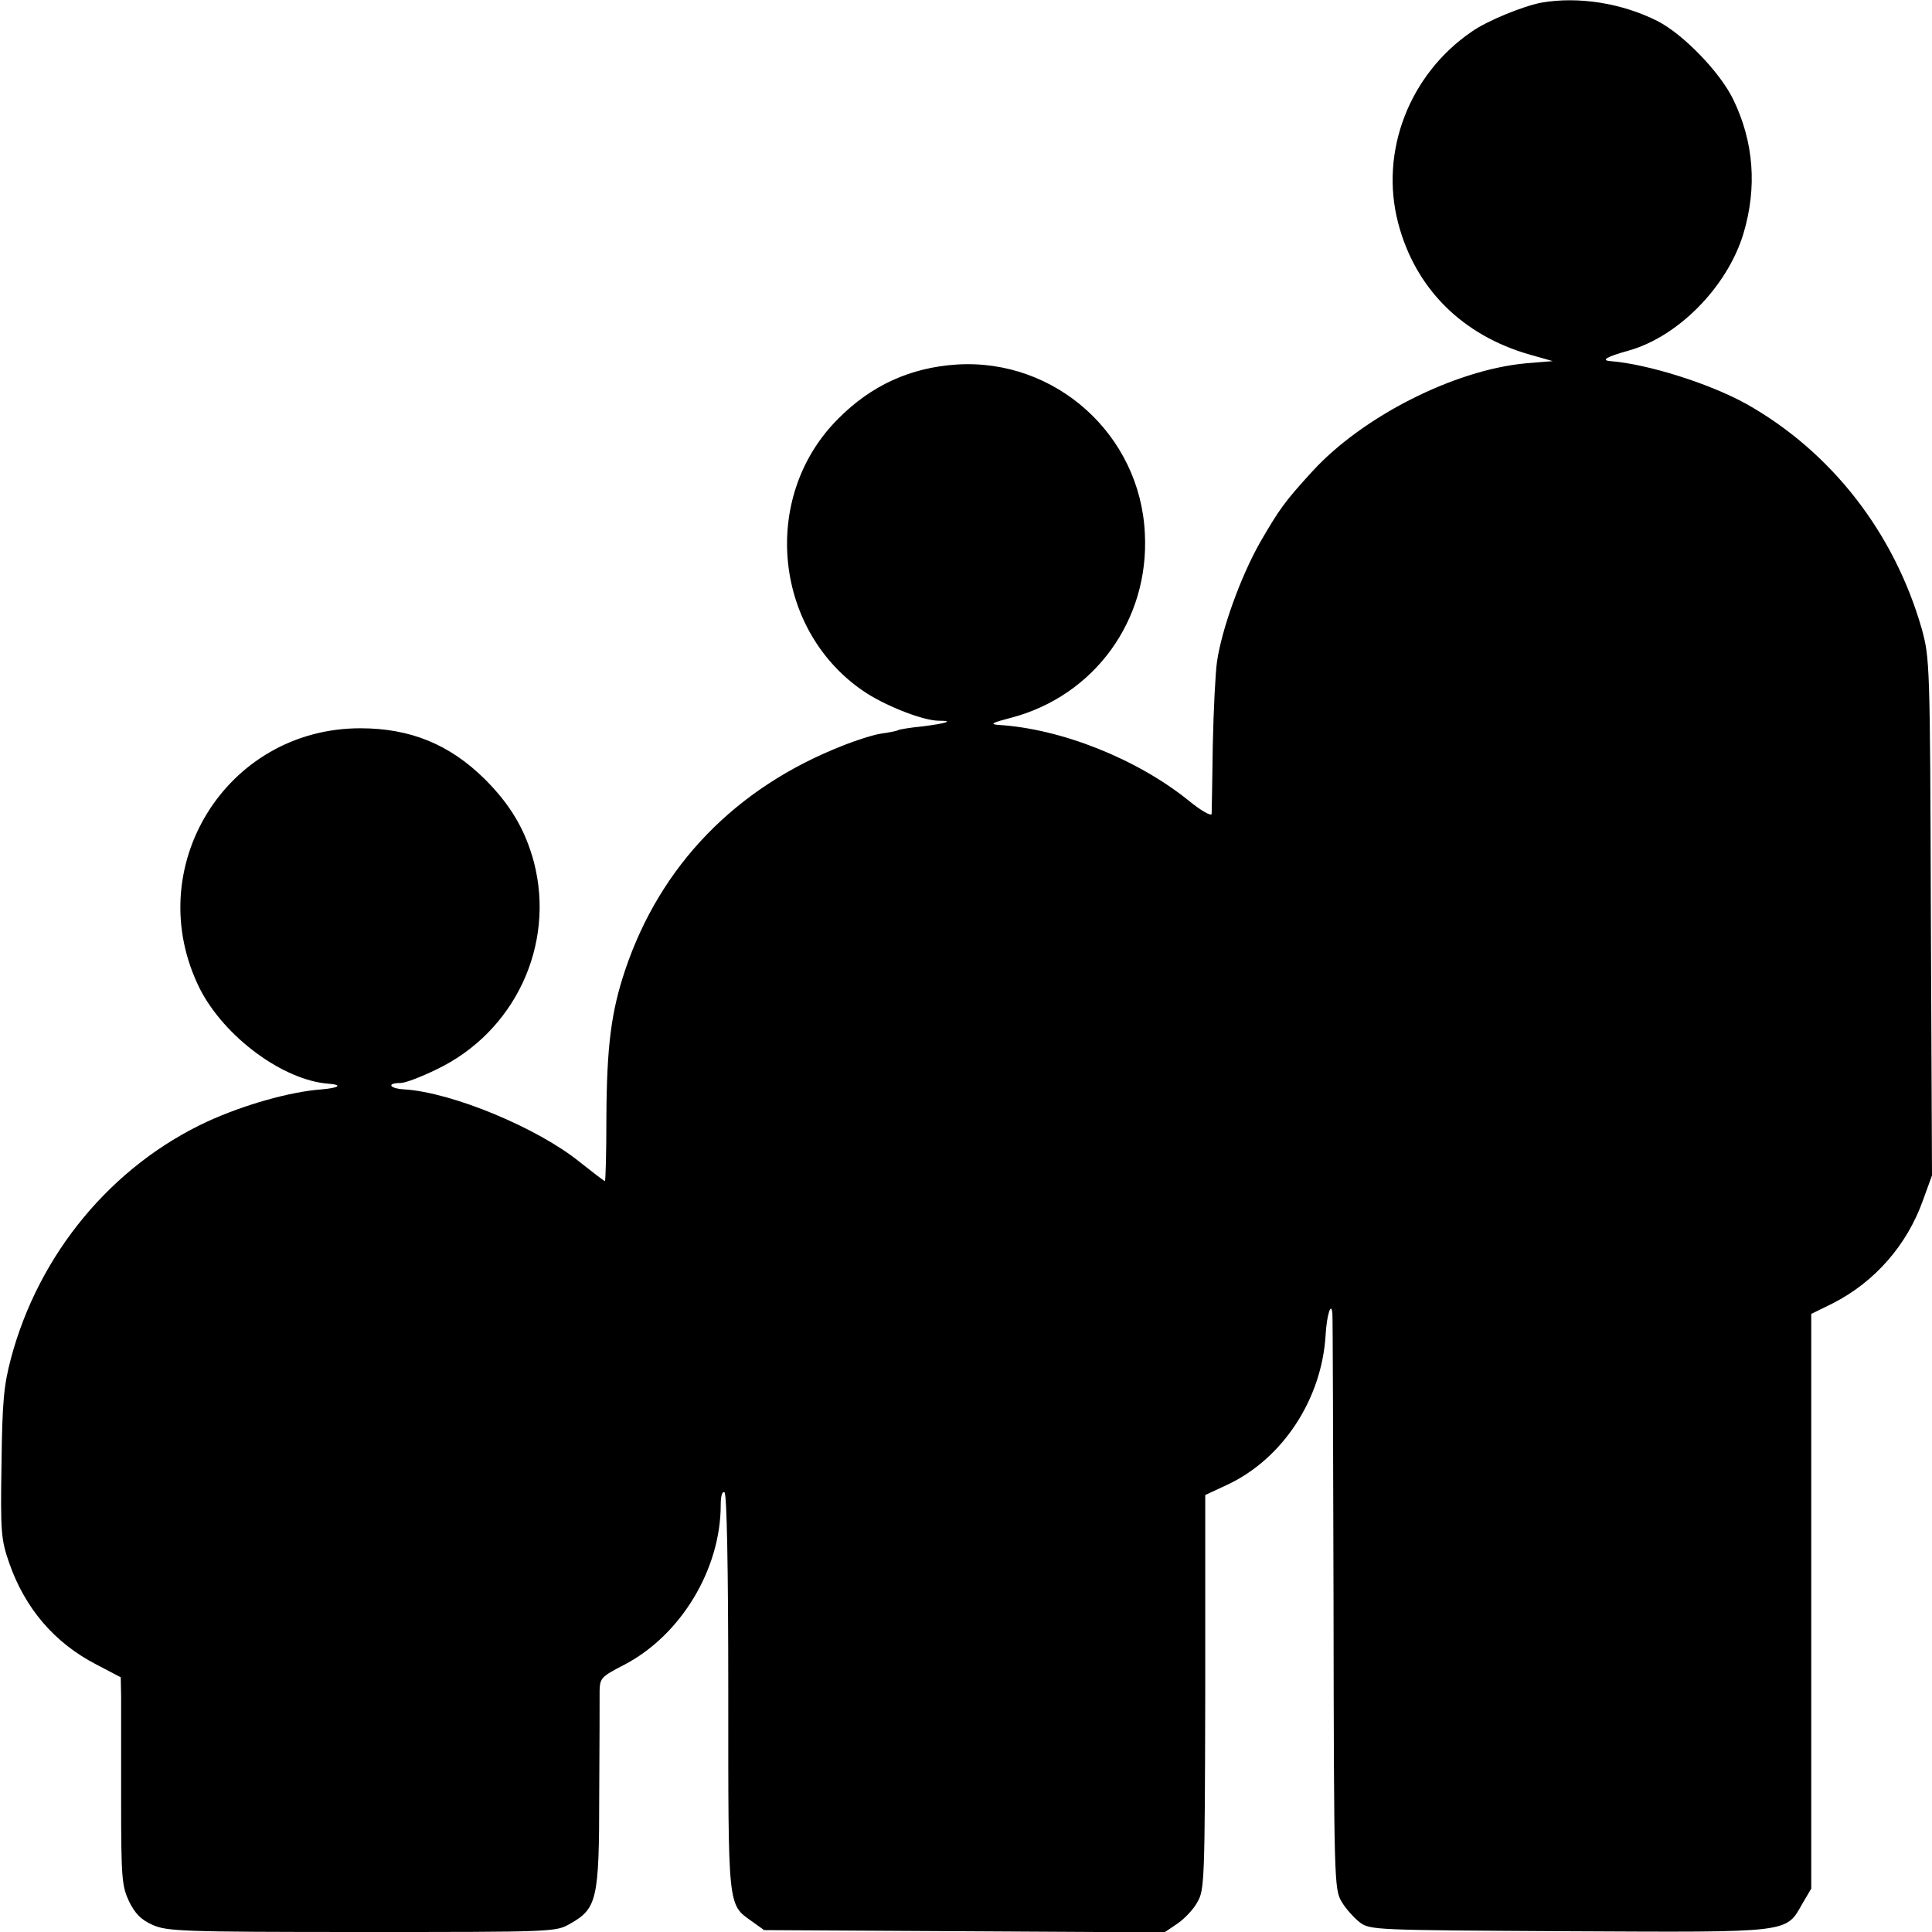
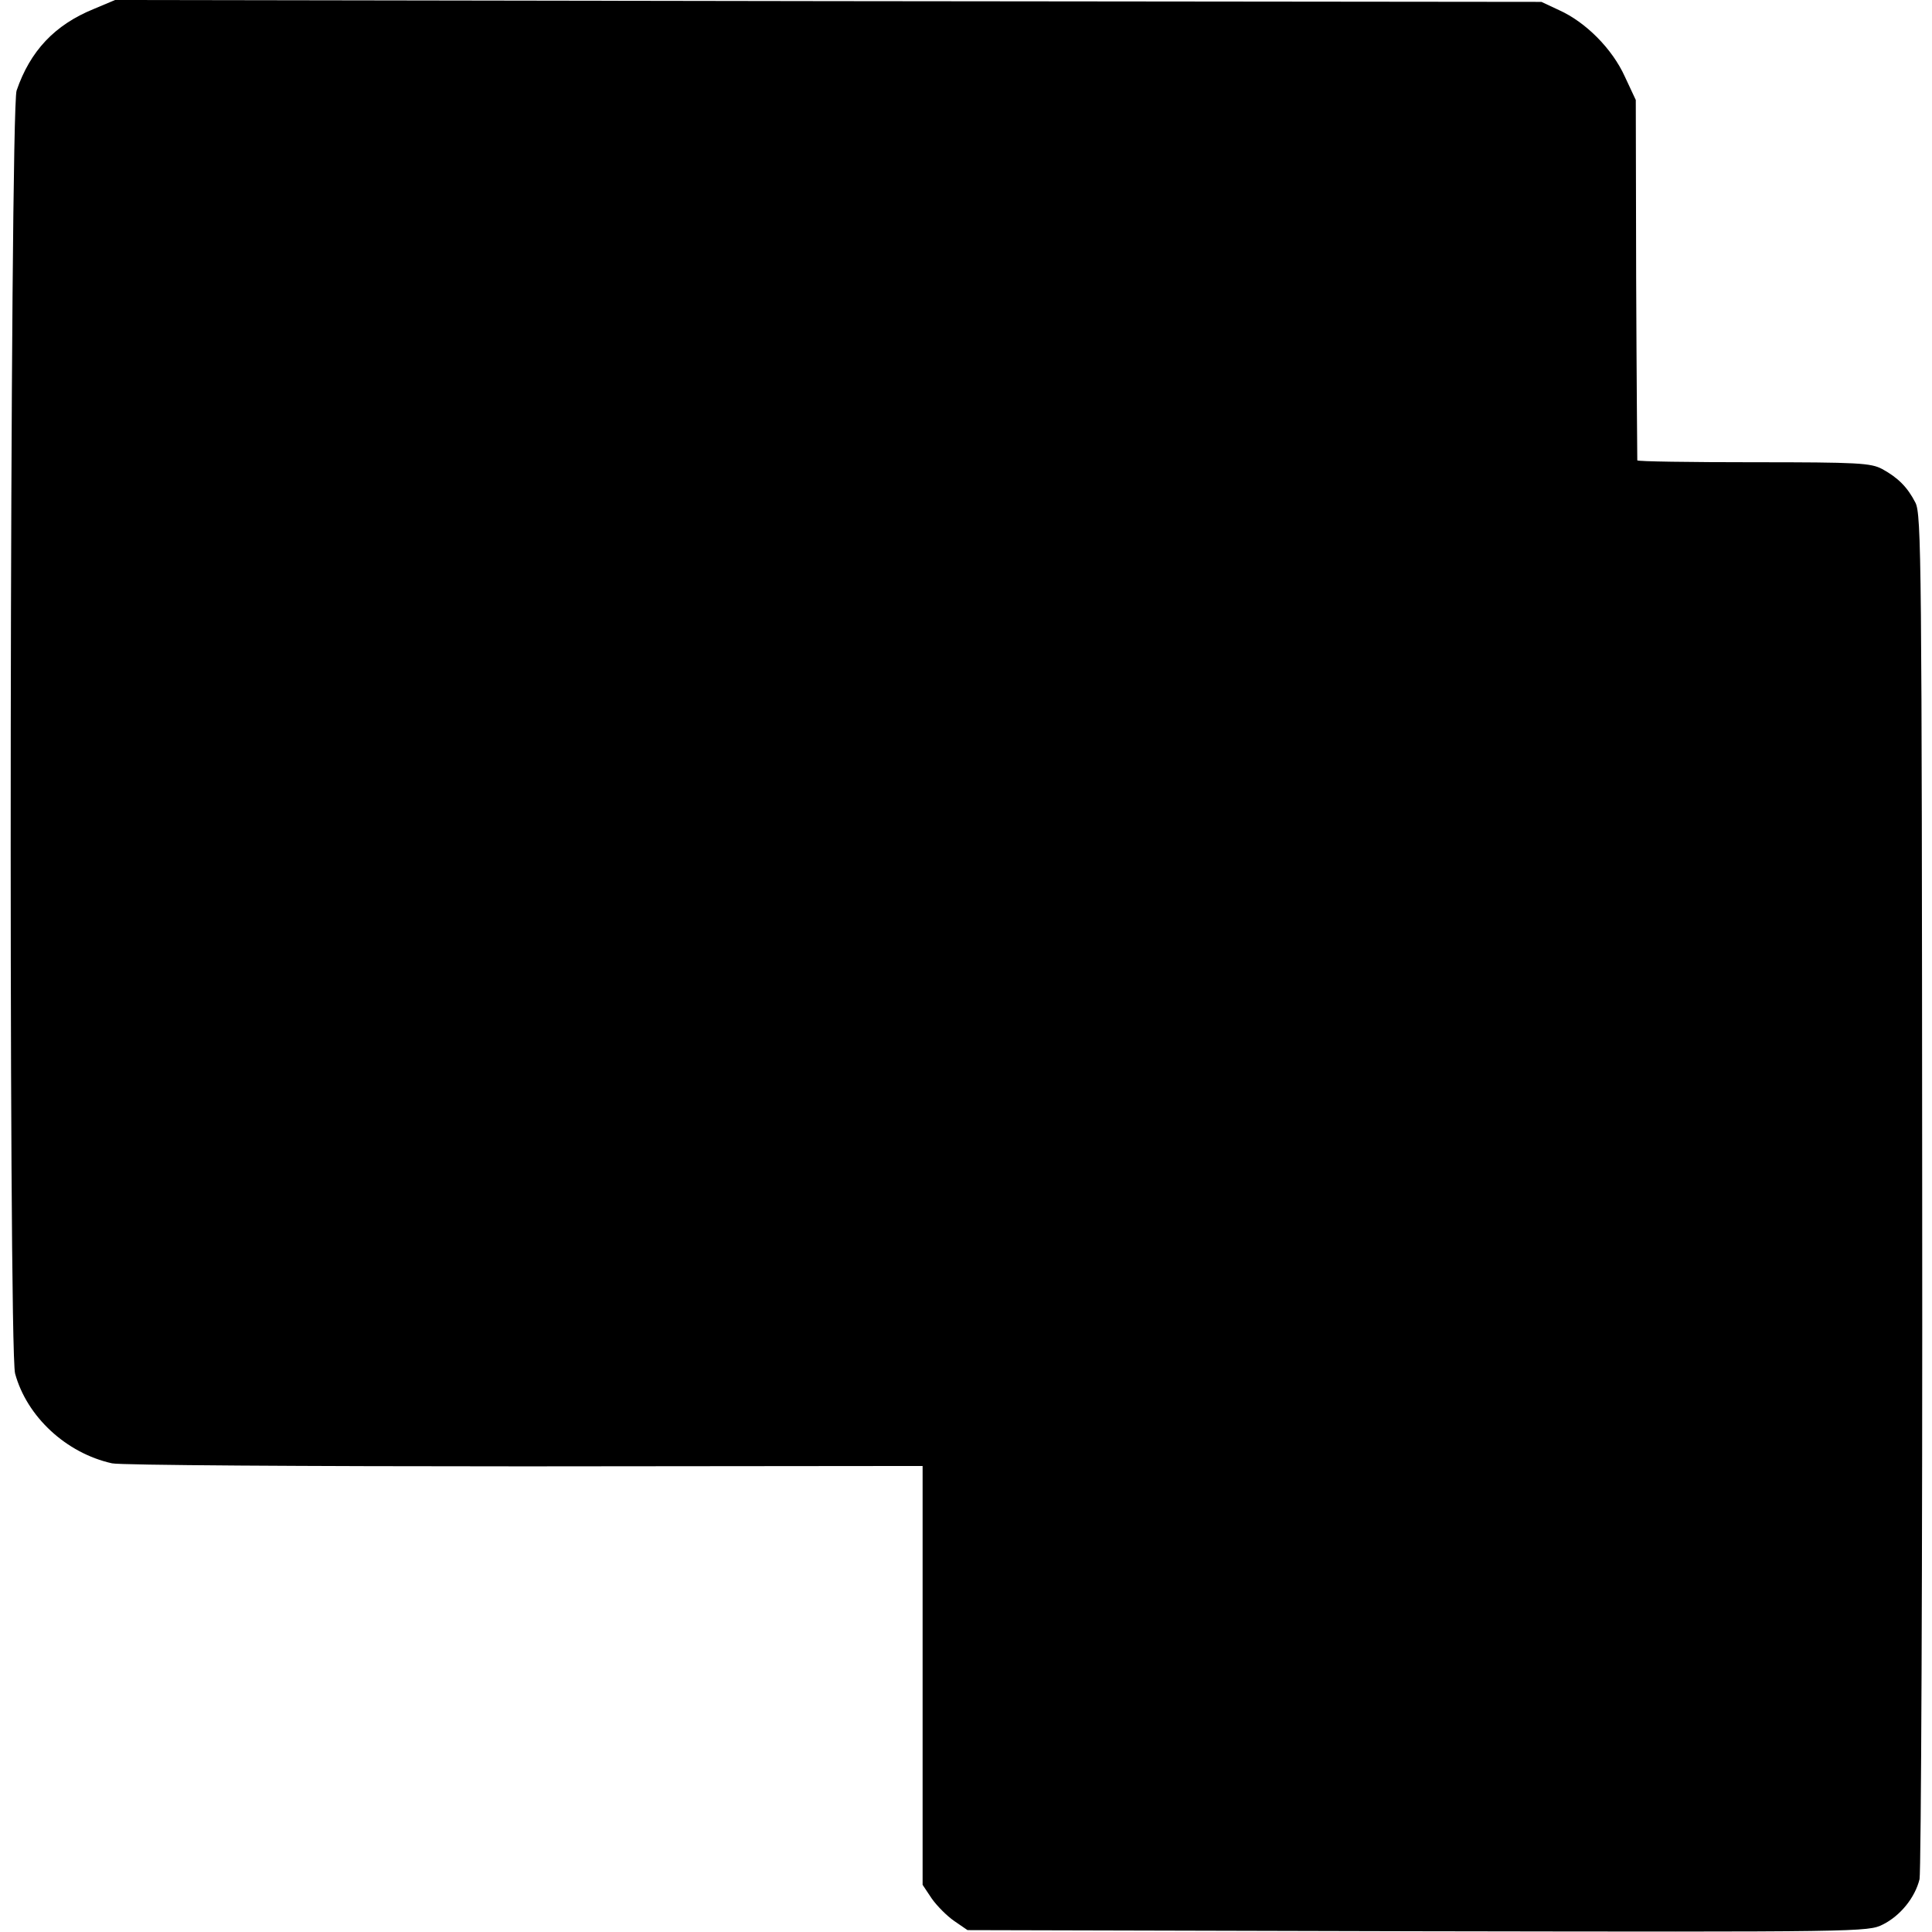
<svg xmlns="http://www.w3.org/2000/svg" version="1.0" width="512pt" height="512pt" viewBox="0 0 512 512" preserveAspectRatio="xMidYMid meet">
  <g transform="translate(0,512) scale(0.1,-0.1)" fill="#000000" stroke="none">
-     <path d="M4085 5113 c-48 -9 -144 -48 -185 -77 -165 -113 -244 -317 -195 -506 45 -174 170 -299 350 -350 l60 -17 -73 -6 c-189 -18 -431 -141 -564 -286 -73 -80 -87 -99 -139 -189 -51 -90 -102 -231 -114 -317 -4 -28 -9 -126 -11 -220 -1 -93 -3 -176 -3 -182 -1 -7 -29 9 -63 37 -136 109 -336 189 -503 199 -23 2 -15 6 35 19 220 58 366 258 354 488 -12 262 -237 464 -498 448 -123 -8 -227 -55 -315 -144 -209 -209 -170 -569 77 -728 59 -37 151 -72 190 -72 42 0 20 -7 -43 -15 -32 -3 -62 -8 -65 -10 -3 -2 -22 -6 -44 -9 -21 -3 -68 -18 -105 -33 -282 -111 -481 -317 -574 -593 -37 -110 -49 -201 -50 -390 0 -94 -2 -170 -4 -170 -2 0 -32 23 -66 50 -112 91 -339 185 -465 193 -40 2 -49 17 -10 17 12 0 54 16 95 36 207 99 315 329 258 549 -23 86 -62 152 -130 220 -93 92 -197 135 -330 135 -357 0 -585 -372 -425 -691 65 -127 220 -242 341 -251 38 -3 28 -11 -19 -15 -83 -6 -206 -41 -302 -85 -253 -117 -447 -350 -521 -628 -19 -72 -23 -114 -25 -280 -3 -181 -1 -200 20 -261 42 -121 120 -213 233 -271 l63 -33 1 -50 c0 -27 0 -151 0 -275 0 -208 2 -228 21 -269 16 -32 31 -48 62 -62 38 -17 75 -19 555 -19 509 0 514 0 552 22 71 40 77 64 77 341 1 133 1 258 1 277 1 33 5 37 65 68 150 78 256 253 256 424 0 24 4 37 10 33 6 -4 10 -191 10 -529 0 -577 -2 -562 63 -608 l32 -23 531 -3 530 -3 34 23 c19 13 43 38 53 57 19 32 20 56 21 556 l0 523 60 28 c146 69 249 227 259 396 3 53 15 91 18 57 1 -8 2 -354 3 -769 1 -735 2 -756 21 -789 11 -19 33 -43 48 -55 28 -21 37 -21 555 -24 594 -3 574 -5 619 74 l23 39 0 761 0 762 57 28 c112 57 197 155 239 273 l24 66 -3 685 c-2 672 -3 686 -24 763 -73 255 -239 469 -464 596 -97 54 -261 106 -361 114 -27 2 -9 12 45 27 133 36 264 169 307 310 37 123 28 244 -27 357 -35 72 -132 172 -200 207 -95 48 -210 66 -308 49z" />
+     <path d="M248 5096 c-103 -42 -168 -111 -204 -216 -18 -52 -22 -3334 -4 -3400 31 -114 135 -211 257 -238 21 -5 513 -8 1093 -8 l1055 1 0 -555 0 -555 24 -36 c14 -20 41 -47 60 -60 l35 -24 1193 -3 c1177 -2 1194 -2 1233 18 46 23 85 71 97 120 4 19 8 841 7 1825 -1 1668 -2 1792 -18 1823 -21 41 -46 66 -88 89 -30 16 -63 18 -340 18 -170 0 -308 2 -309 5 0 3 -2 219 -3 480 l-1 475 -29 62 c-33 73 -103 144 -174 176 l-47 22 -1890 2 -1890 3 -57 -24z" />
  </g>
</svg>
